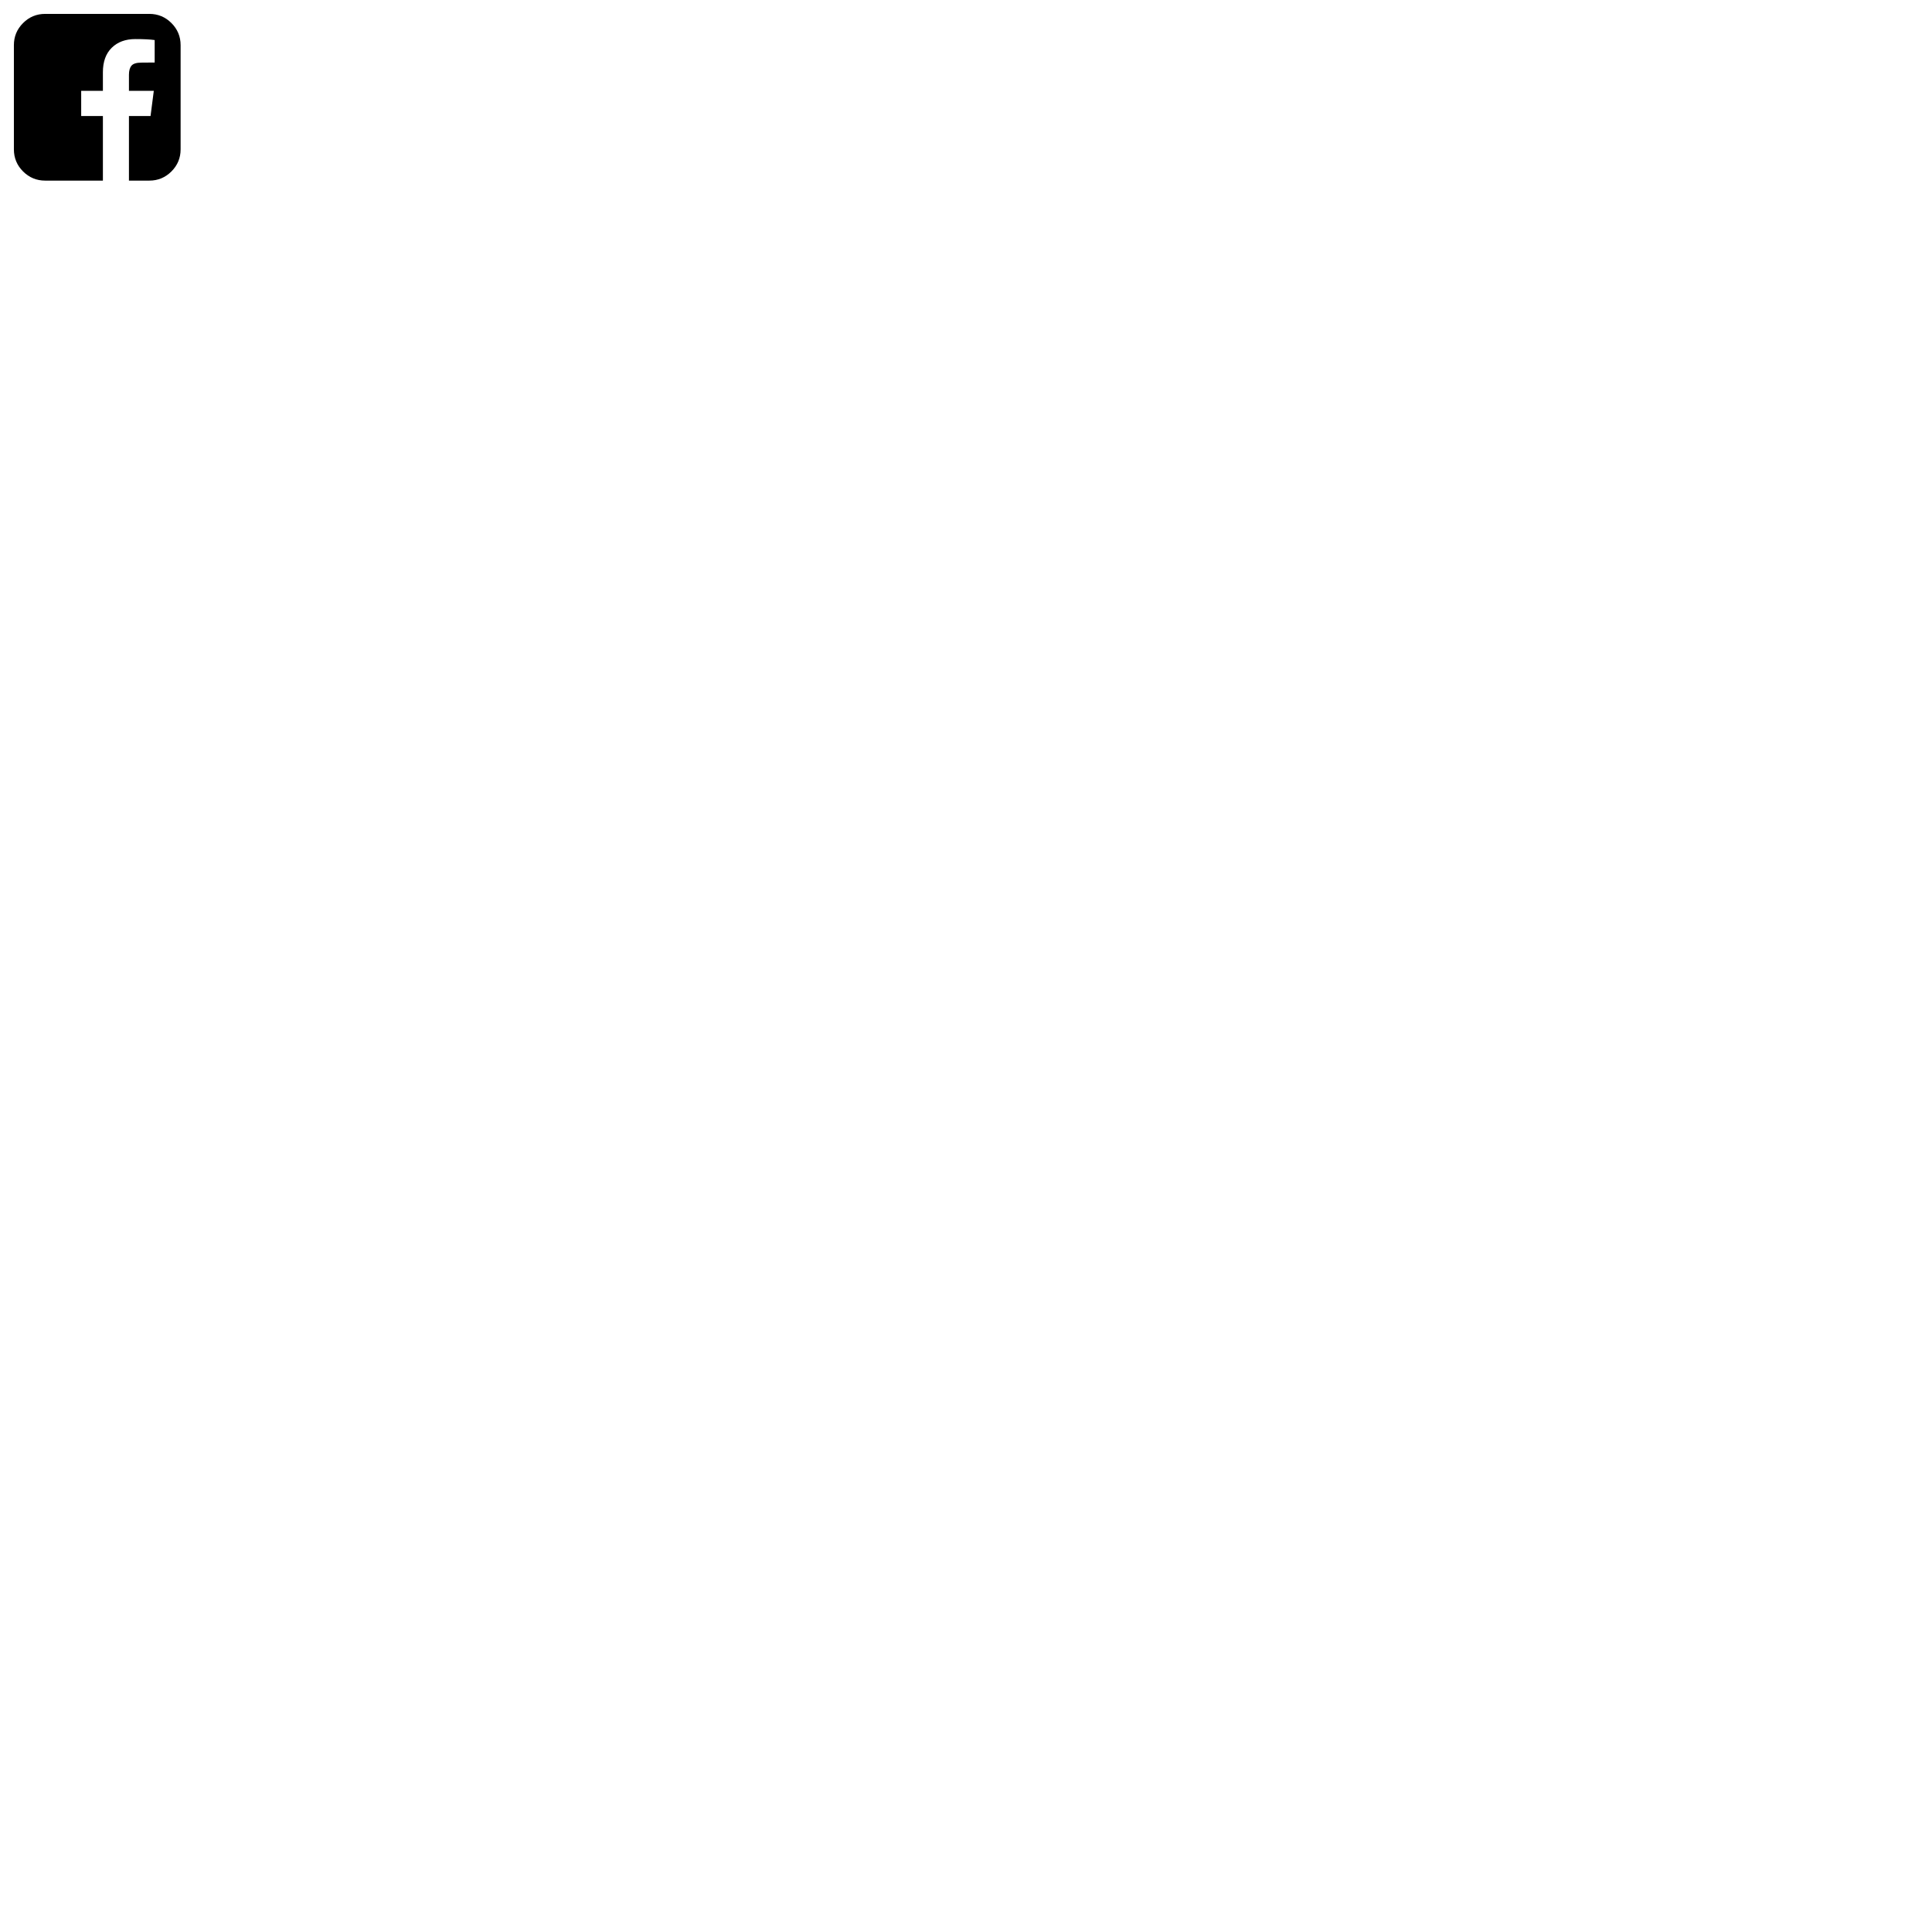
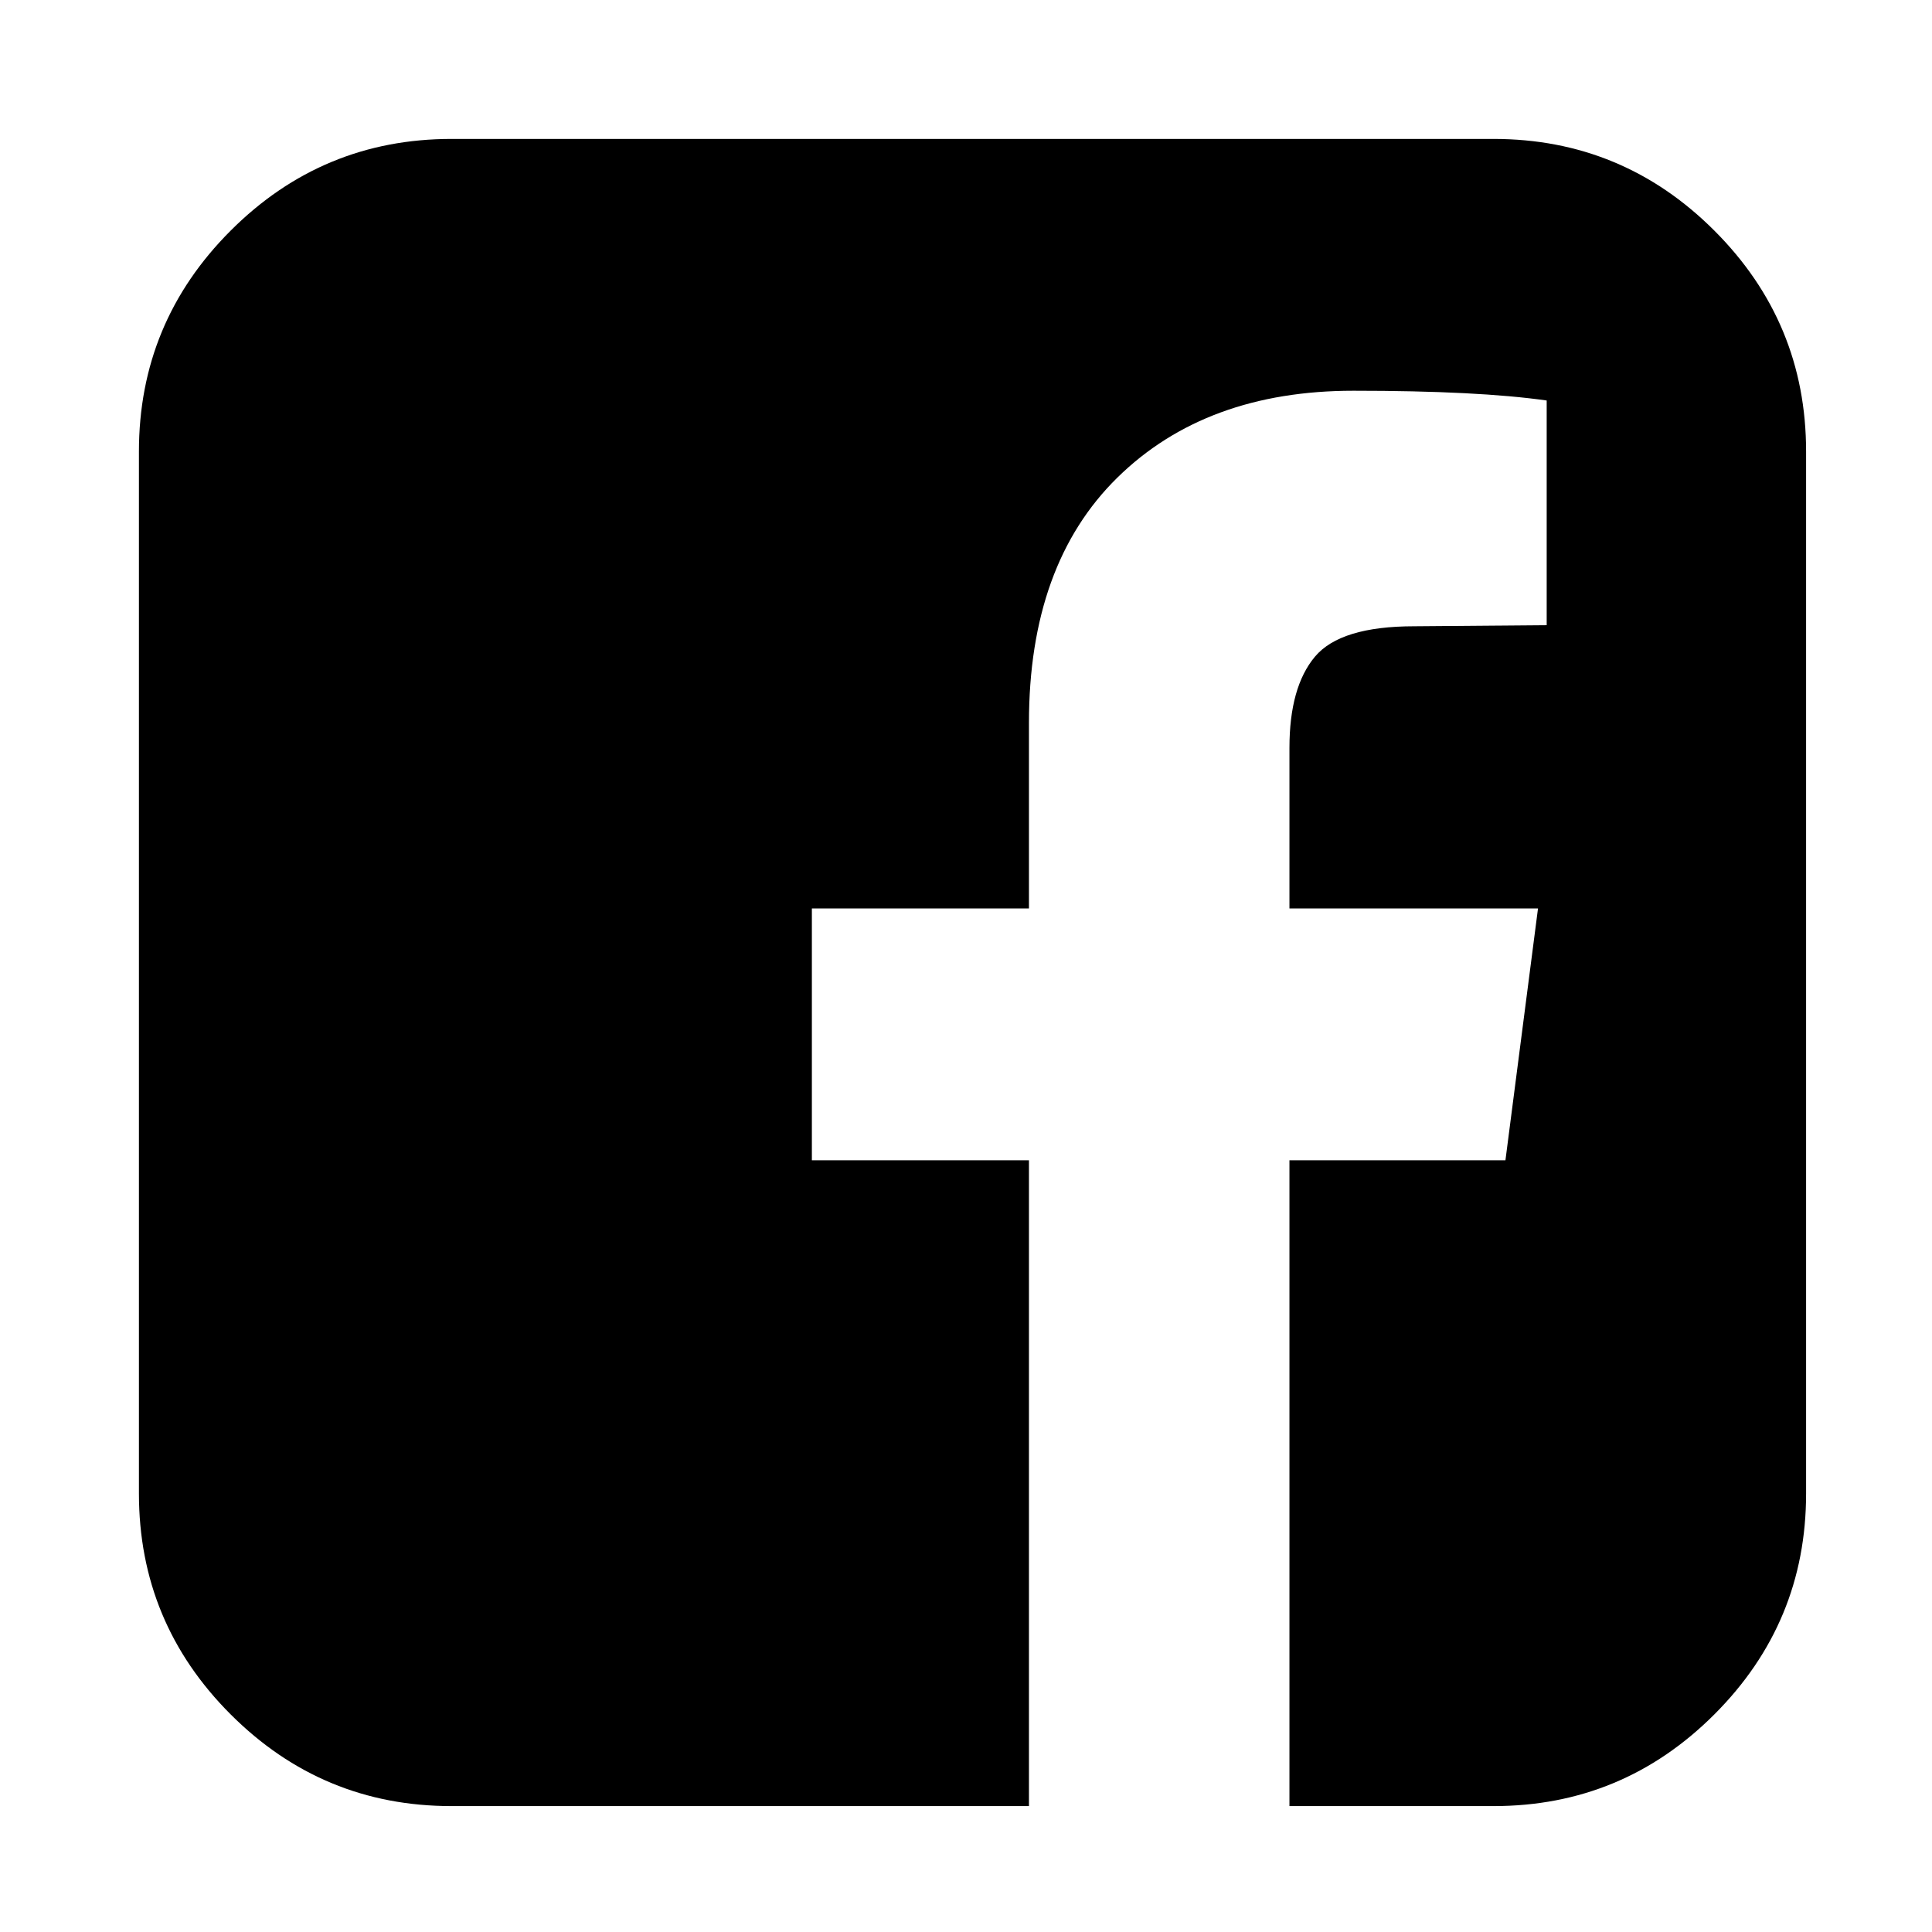
<svg xmlns="http://www.w3.org/2000/svg" width="89" height="89" viewBox="0 0 89 89">
-   <g transform="scale(.005)">
+   <g transform="scale(.05)">
    <path d="M1376 128q119 0 203.5 84.5t84.5 203.5v960q0 119-84.5 203.5t-203.5 84.5h-188v-595h199l30-232h-229v-148q0-56 23.5-84t91.5-28l122-1v-207q-63-9-178-9-136 0-217.5 80t-81.5 226v171h-200v232h200v595h-532q-119 0-203.5-84.5t-84.5-203.5v-960q0-119 84.5-203.5t203.5-84.5h960z" />
  </g>
</svg>
